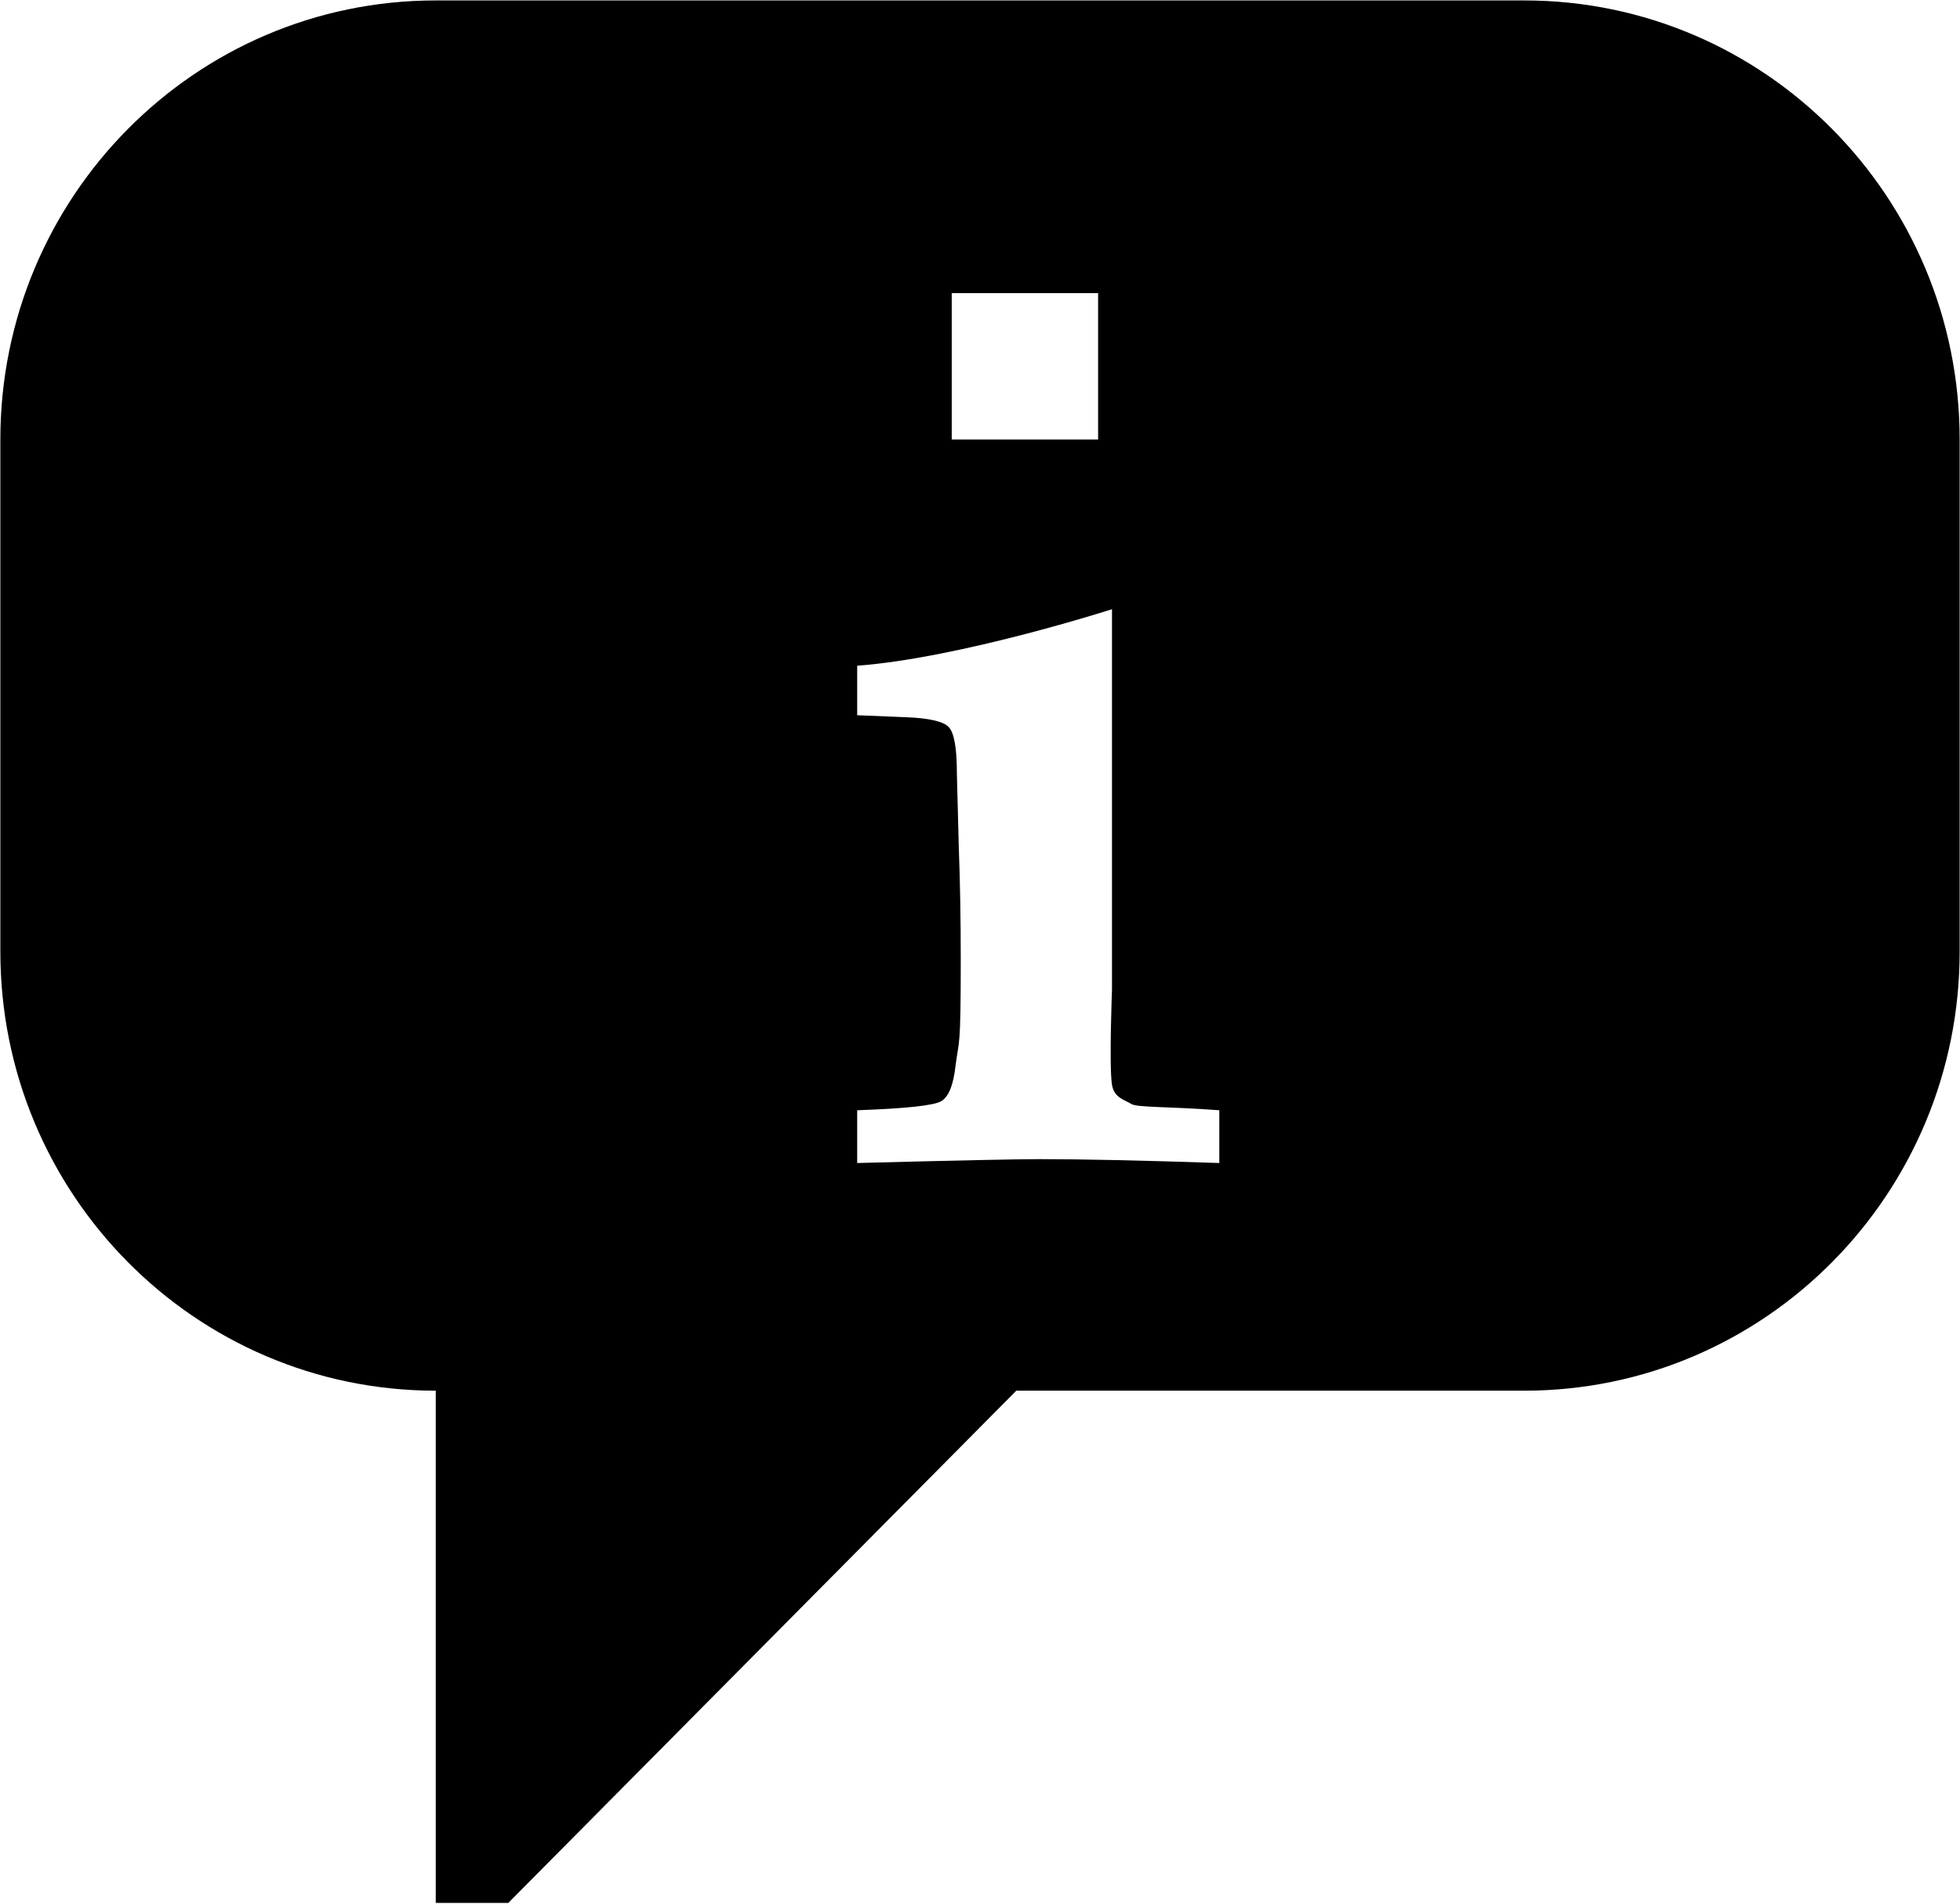
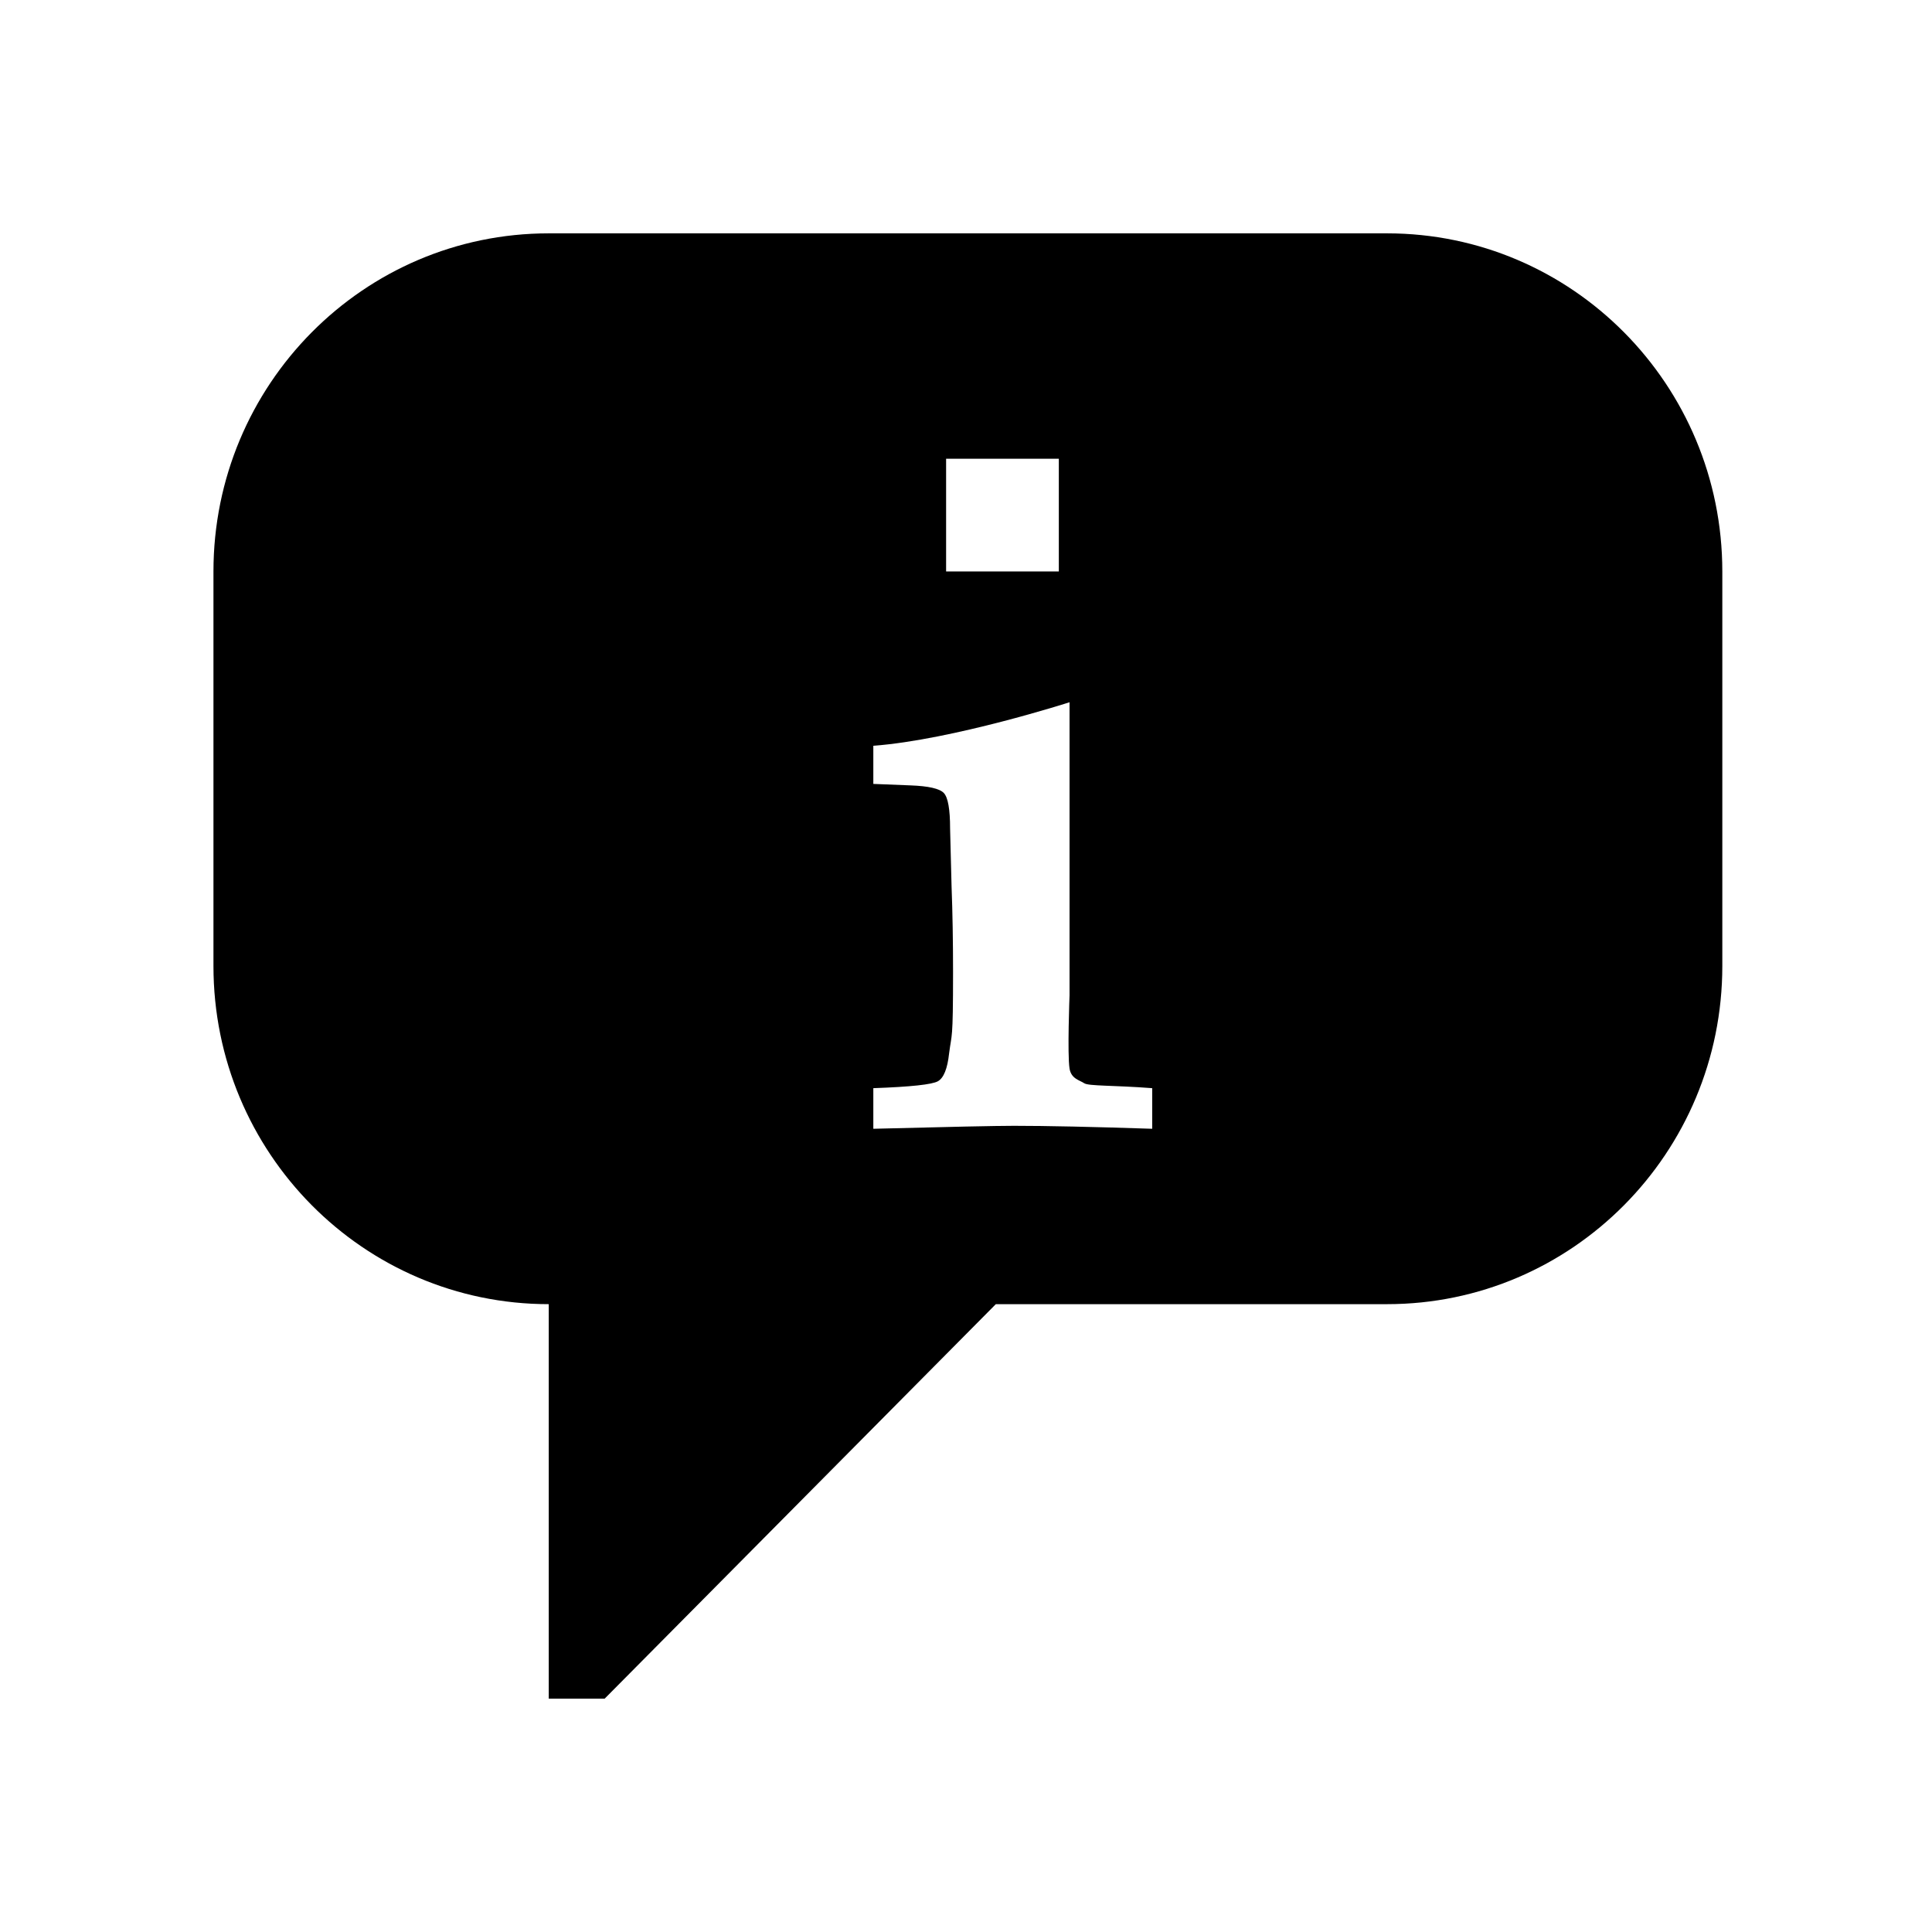
- <svg xmlns="http://www.w3.org/2000/svg" preserveAspectRatio="xMidYMid" width="50" height="48.563" viewBox="0 0 50 48.563">
-   <path fill-rule="evenodd" d="M38.884,35.483 L25.926,35.483 L12.967,48.552 L11.116,48.552 L11.116,35.483 C4.981,35.483 0.009,30.468 0.009,24.281 L0.009,11.213 C0.009,5.026 4.981,0.011 11.116,0.011 L38.884,0.011 C45.019,0.011 49.991,5.026 49.991,11.213 L49.991,24.281 C49.991,30.468 45.019,35.483 38.884,35.483 ZM26.527,29.575 C25.949,29.575 24.396,29.608 21.867,29.674 L21.867,28.328 C23.103,28.284 23.817,28.208 24.008,28.098 C24.200,27.989 24.323,27.682 24.378,27.178 C24.465,26.488 24.509,26.832 24.509,24.477 C24.509,23.458 24.492,22.516 24.460,21.651 L24.410,19.728 C24.410,19.093 24.342,18.701 24.205,18.554 C24.068,18.406 23.699,18.321 23.098,18.299 L21.867,18.249 L21.867,16.986 C24.503,16.787 28.367,15.544 28.367,15.544 L28.367,25.252 C28.367,25.252 28.291,27.197 28.367,27.679 C28.422,28.019 28.706,28.066 28.853,28.164 C29.000,28.263 29.822,28.230 31.105,28.328 L31.105,29.674 C29.132,29.608 27.606,29.575 26.527,29.575 ZM24.279,7.479 L28.013,7.479 L28.013,11.213 L24.279,11.213 L24.279,7.479 Z" />
+ <svg xmlns="http://www.w3.org/2000/svg" preserveAspectRatio="xMidYMid" width="64" height="64" viewBox="0 0 64 64">
+   <path fill-rule="evenodd" d="M45.947,43.202 L32.988,43.202 L20.030,56.270 L18.178,56.270 L18.178,43.202 C12.044,43.202 7.071,38.187 7.071,32.000 L7.071,18.931 C7.071,12.745 12.044,7.730 18.178,7.730 L45.947,7.730 C52.081,7.730 57.054,12.745 57.054,18.931 L57.054,32.000 C57.054,38.187 52.081,43.202 45.947,43.202 ZM33.589,37.294 C33.011,37.294 31.458,37.327 28.930,37.392 L28.930,36.047 C30.166,36.003 30.879,35.927 31.071,35.817 C31.262,35.707 31.385,35.401 31.440,34.897 C31.527,34.206 31.571,34.551 31.571,32.196 C31.571,31.177 31.555,30.235 31.522,29.369 L31.473,27.447 C31.473,26.812 31.404,26.420 31.268,26.272 C31.131,26.124 30.762,26.039 30.160,26.017 L28.930,25.968 L28.930,24.705 C31.566,24.506 35.430,23.263 35.430,23.263 L35.430,32.971 C35.430,32.971 35.354,34.915 35.430,35.398 C35.484,35.738 35.769,35.784 35.915,35.883 C36.062,35.982 36.885,35.948 38.168,36.047 L38.168,37.392 C36.194,37.327 34.668,37.294 33.589,37.294 ZM31.341,15.197 L35.075,15.197 L35.075,18.931 L31.341,18.931 L31.341,15.197 Z" />
</svg>
